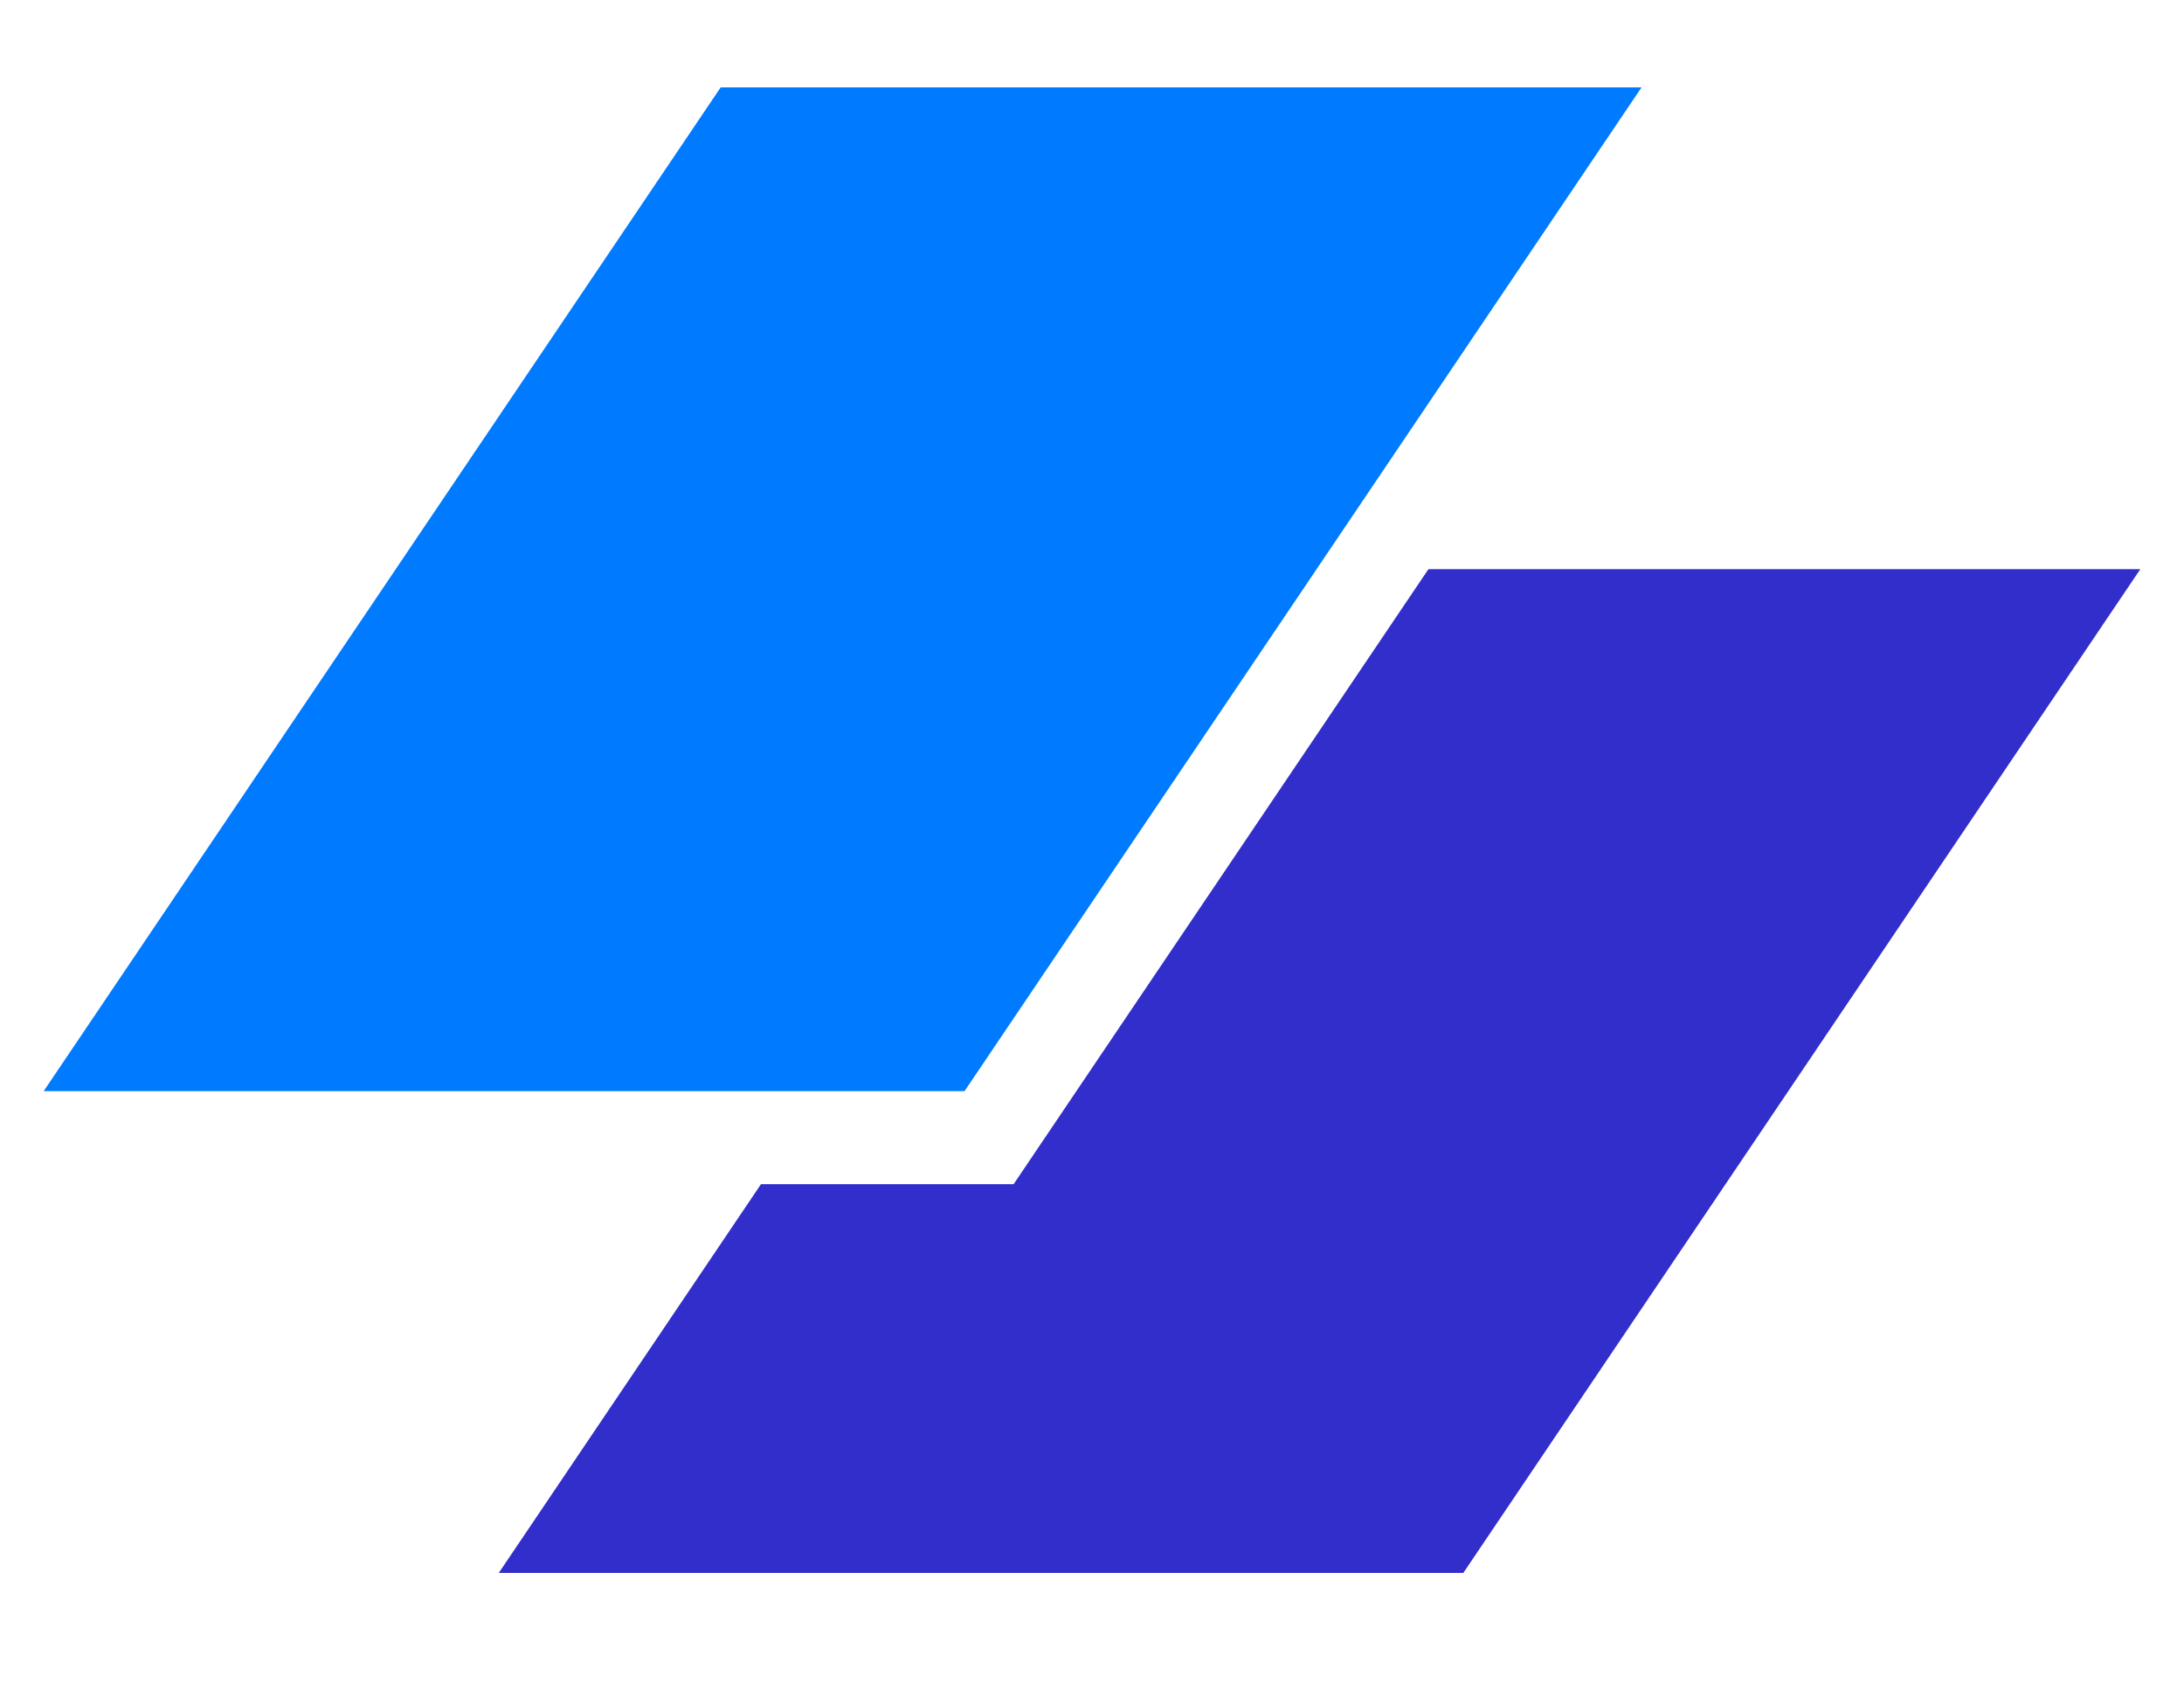
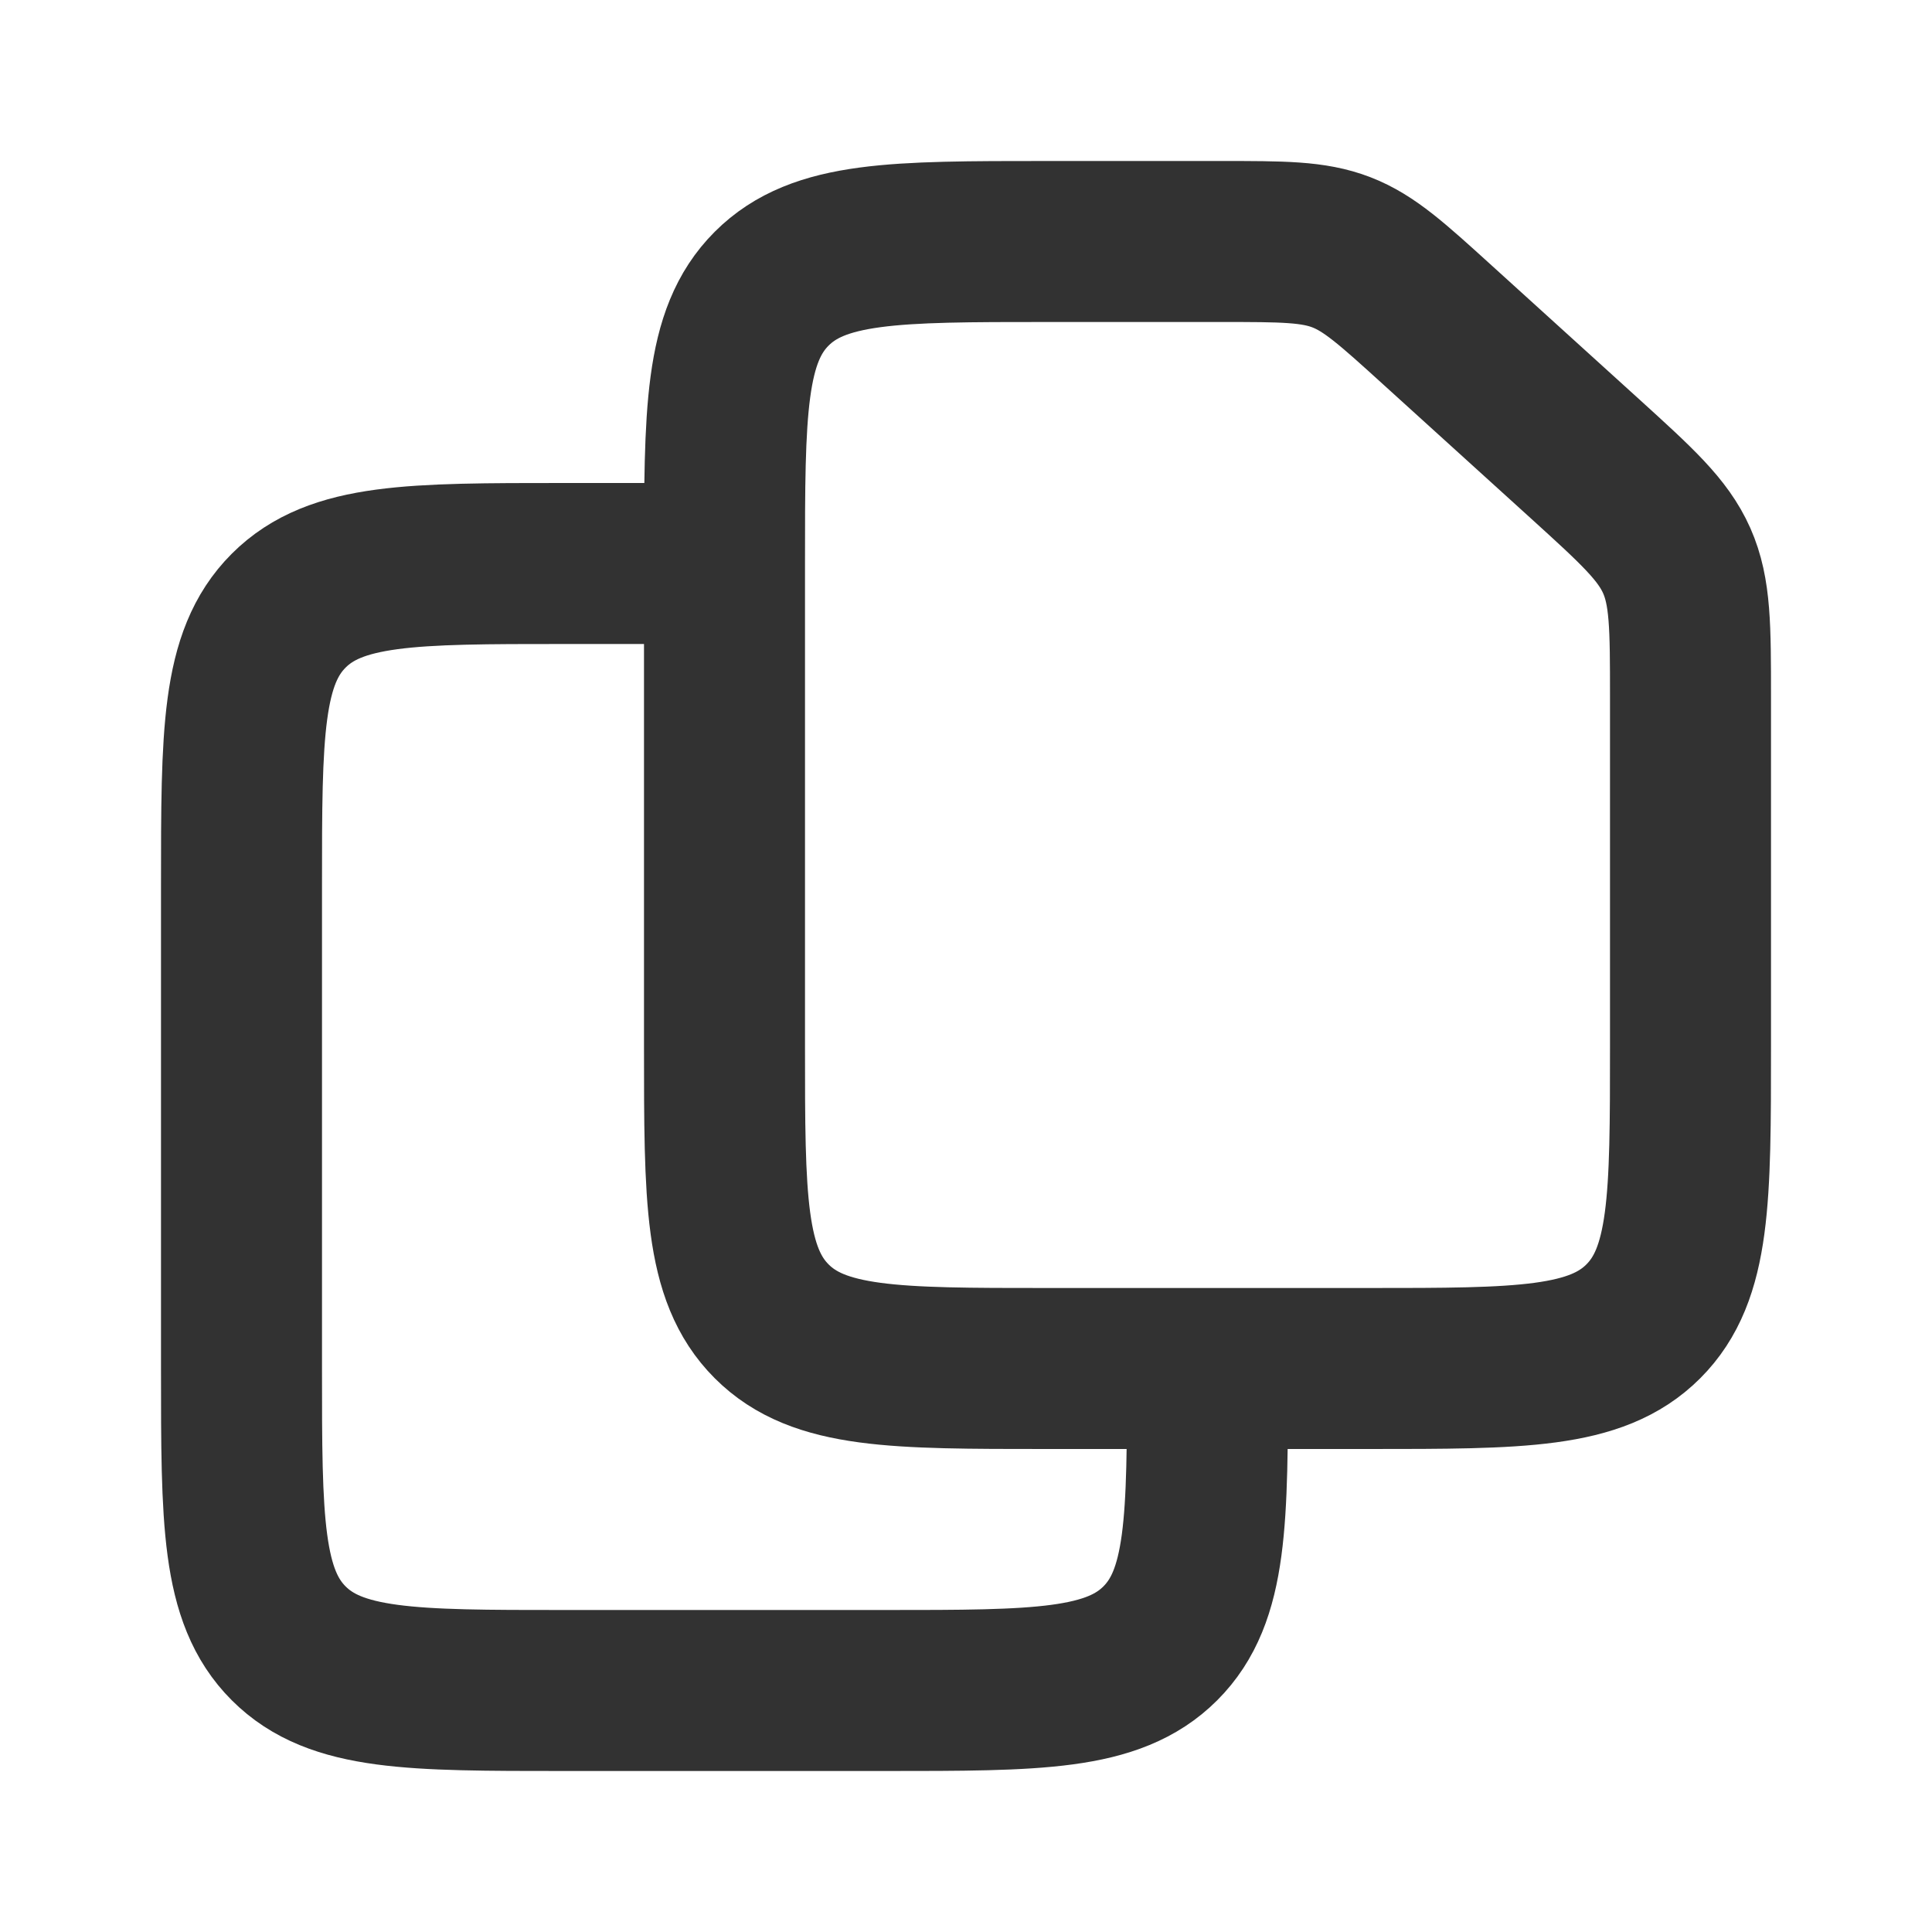
- <svg xmlns="http://www.w3.org/2000/svg" id="logo-35" width="50" height="39" viewBox="0 0 50 39" fill="none">
-   <path d="M16.499 2H37.581L22.082 24.973H1L16.499 2Z" class="ccompli1" fill="#007AFF" />
-   <path d="M17.422 27.102L11.419 36H33.501L49 13.027H32.702L23.206 27.102H17.422Z" class="ccustom" fill="#312ECB" />
+ <svg xmlns="http://www.w3.org/2000/svg" width="800px" height="800px" viewBox="0 0 24 24" fill="none">
+   <path d="M19.688 5.698C20.334 6.285 20.657 6.578 20.829 6.965C21 7.352 21 7.788 21 8.661L21 13C21 14.886 21 15.828 20.414 16.414C19.828 17 18.886 17 17 17H13C11.114 17 10.172 17 9.586 16.414C9 15.828 9 14.886 9 13L9 7C9 5.114 9 4.172 9.586 3.586C10.172 3 11.114 3 13 3H15.17C15.933 3 16.315 3 16.663 3.134C17.01 3.268 17.293 3.525 17.858 4.038L19.688 5.698Z" stroke="#323232" stroke-width="2" stroke-linejoin="round" />
+   <path d="M9 7L7 7C5.114 7 4.172 7 3.586 7.586C3 8.172 3 9.114 3 11L3 17C3 18.886 3 19.828 3.586 20.414C4.172 21 5.114 21 7 21H11C12.886 21 13.828 21 14.414 20.414C15 19.828 15 18.886 15 17V17" stroke="#323232" stroke-width="2" stroke-linejoin="round" />
</svg>
